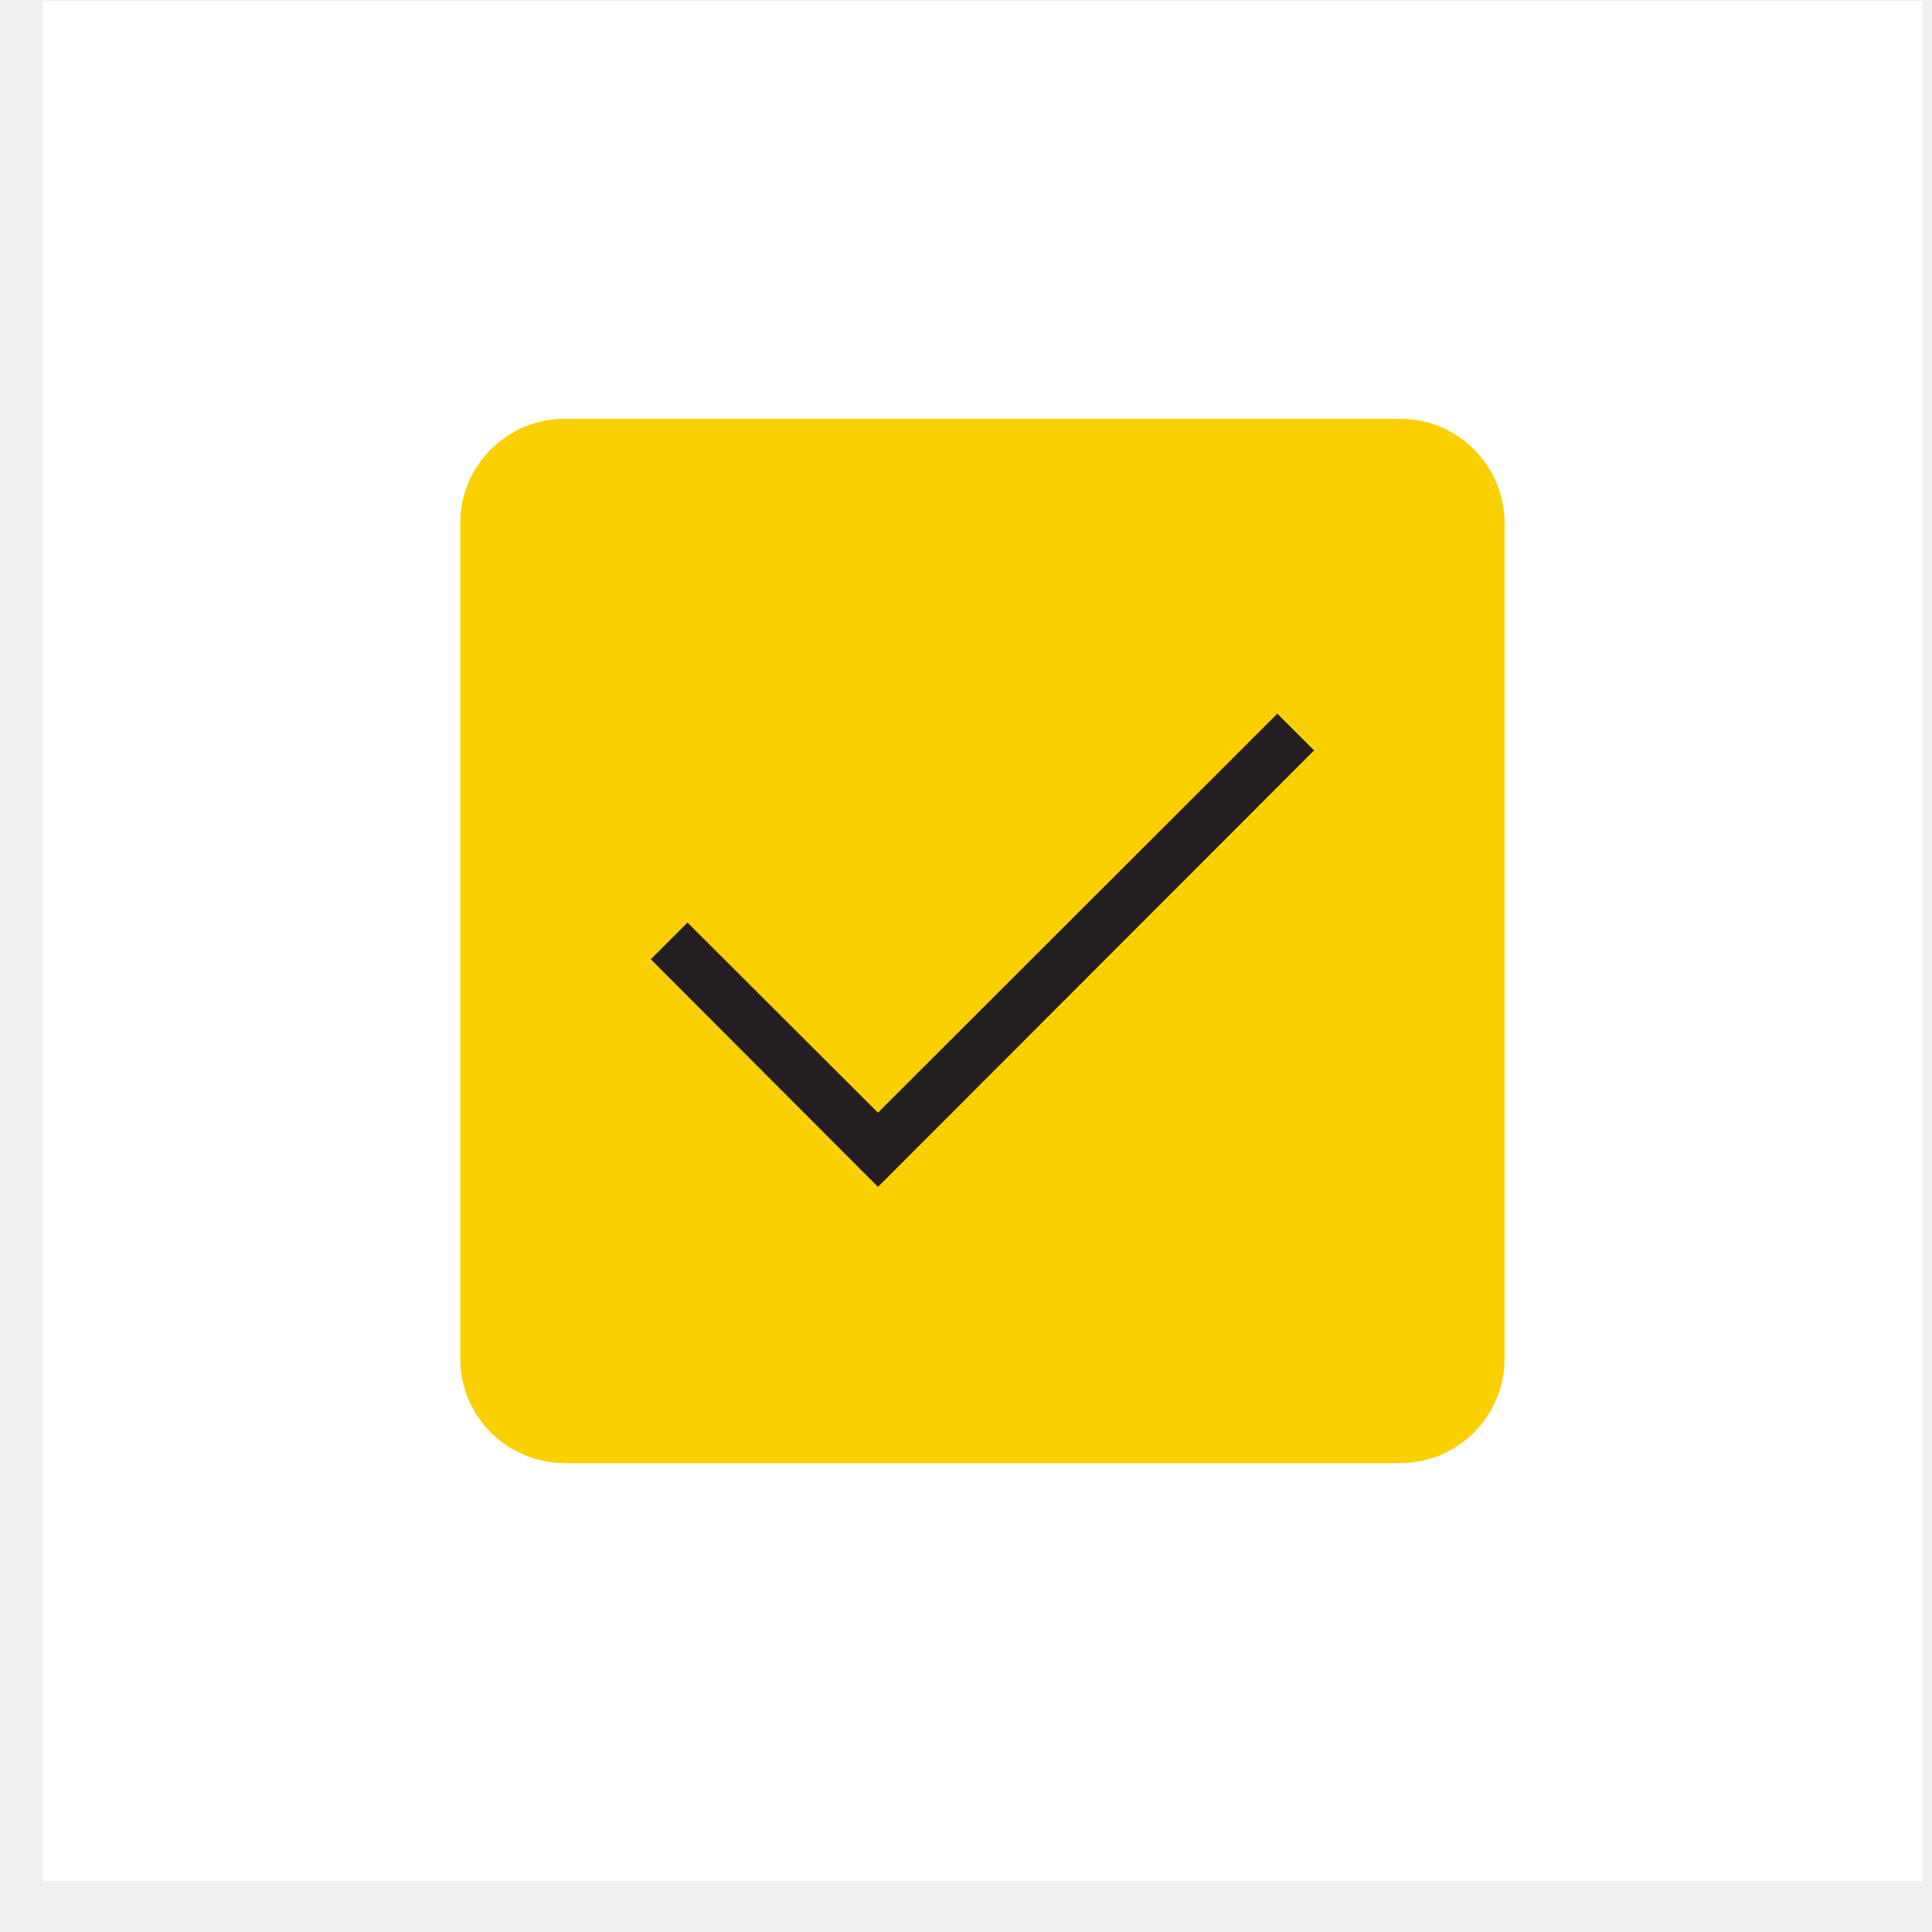
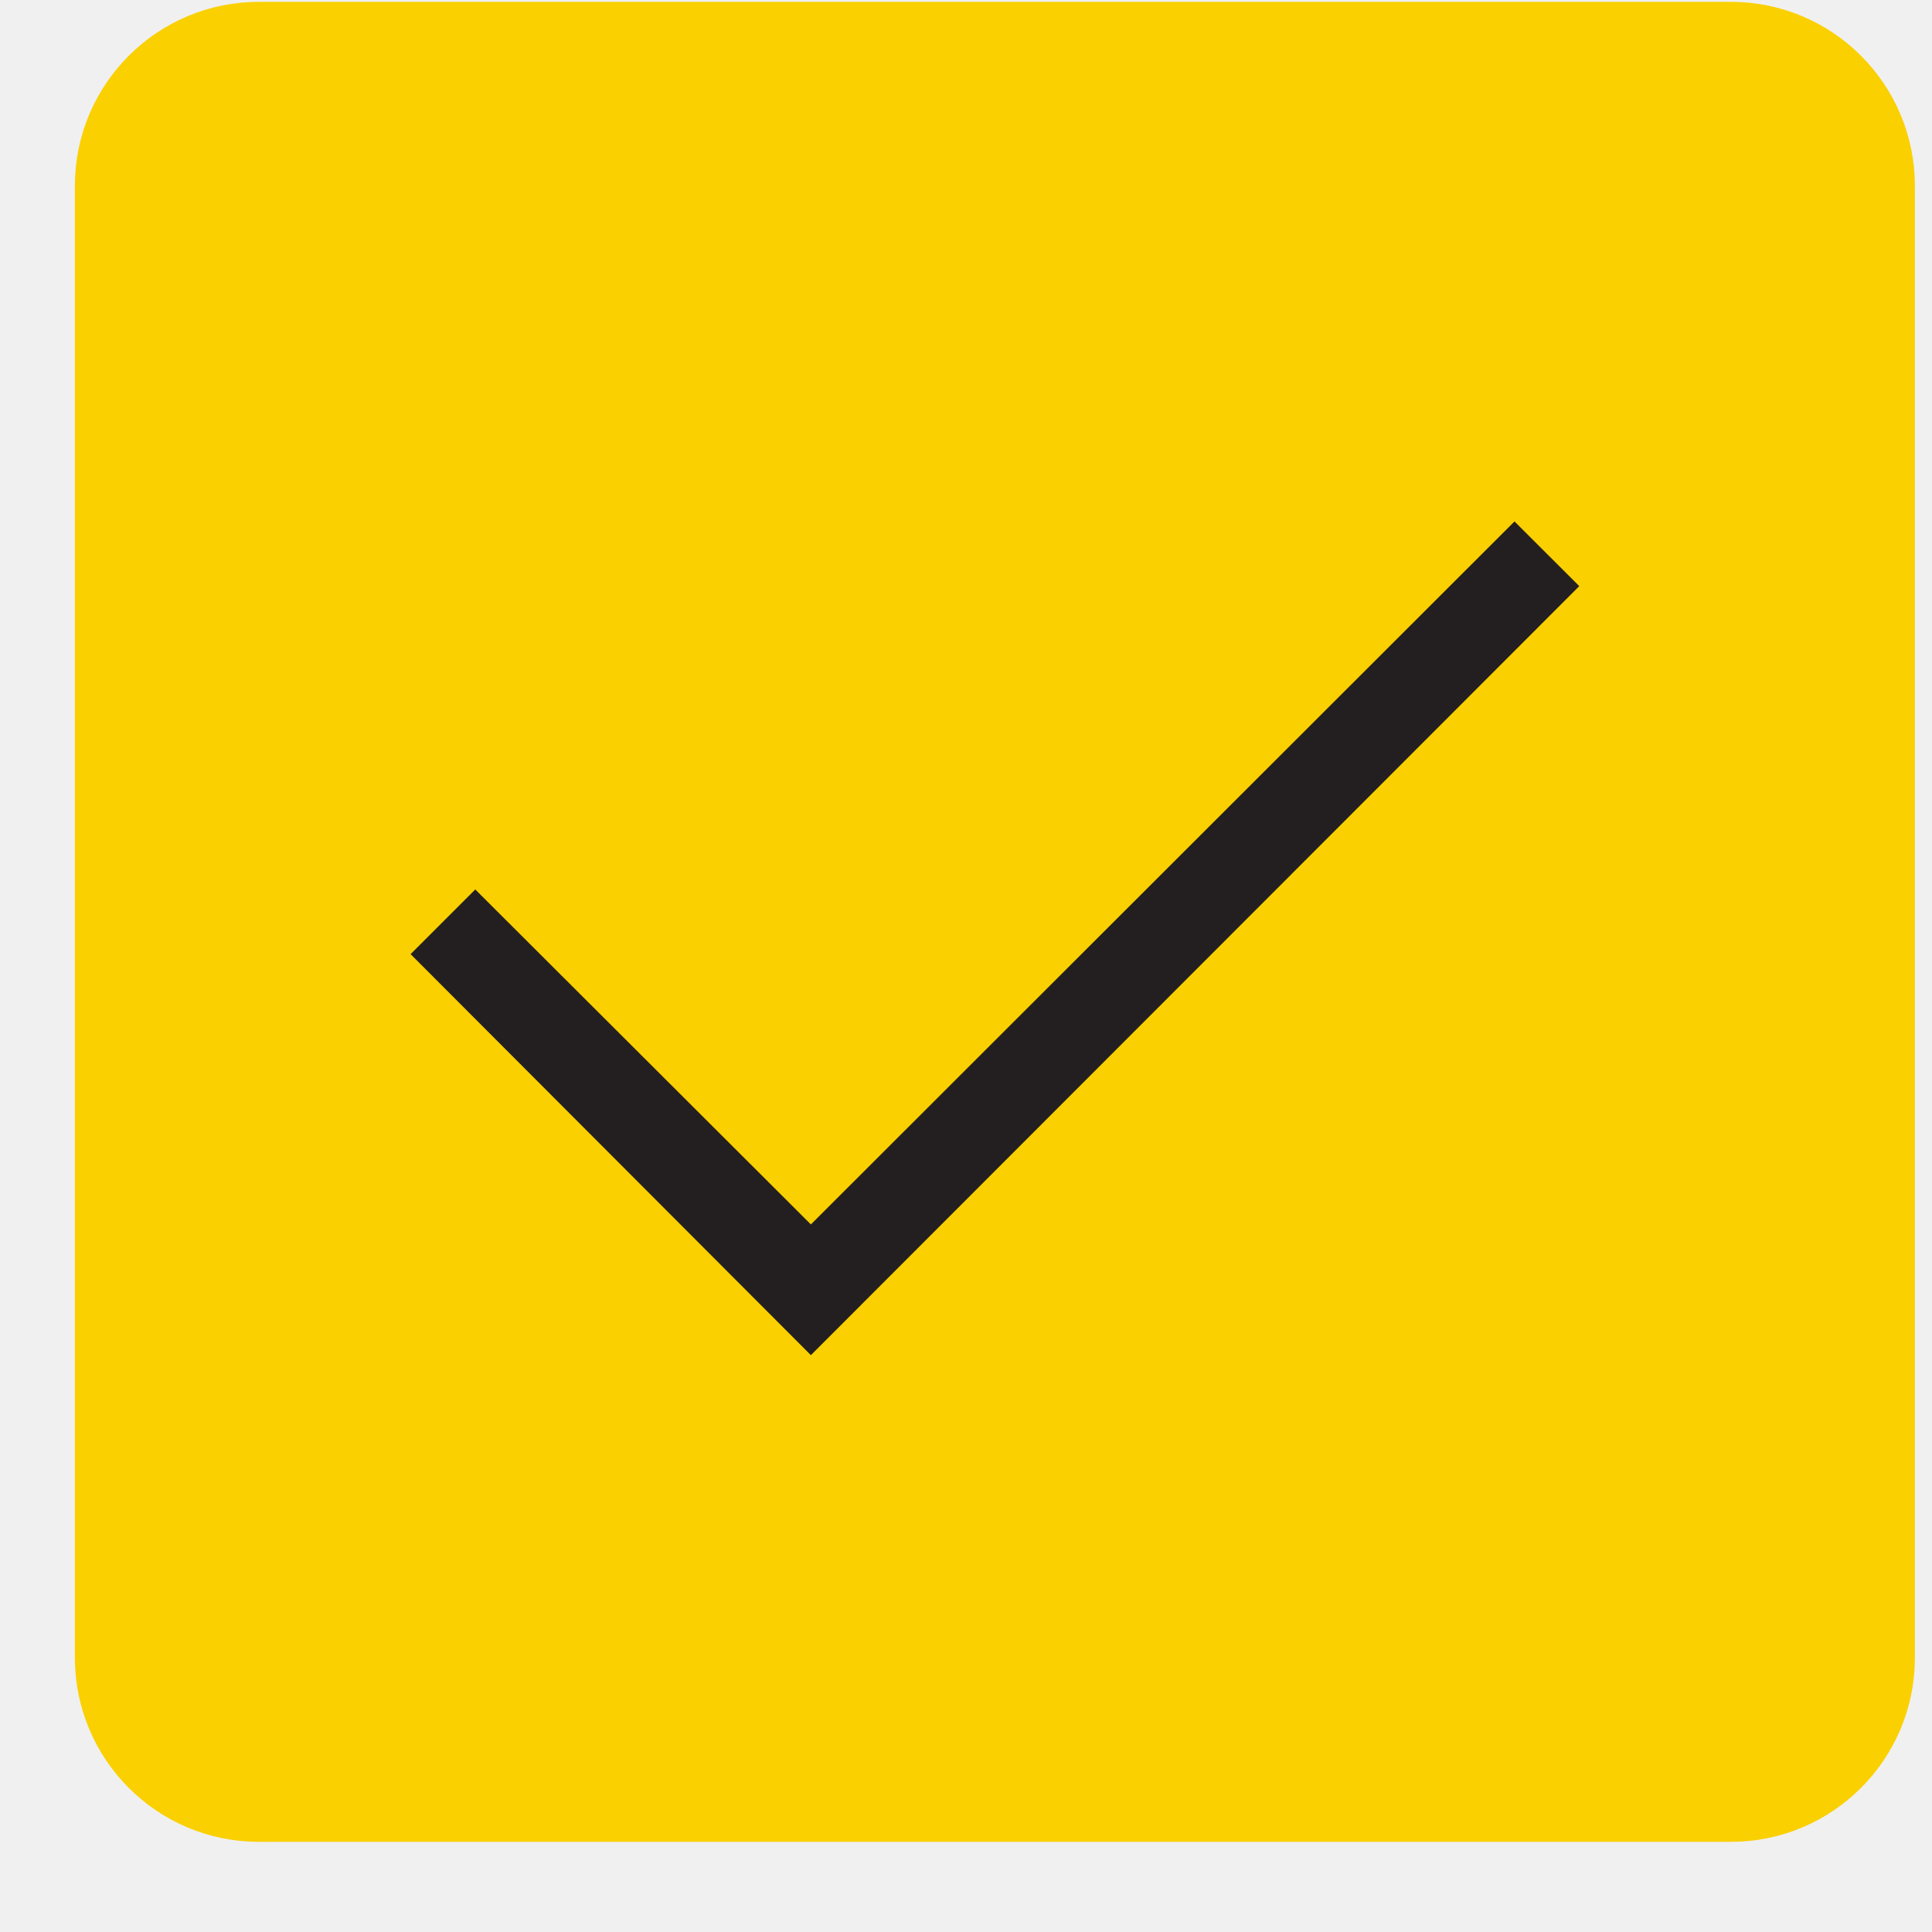
- <svg xmlns="http://www.w3.org/2000/svg" width="37" height="37" viewBox="0 0 37 37" fill="none">
-   <rect x="0.814" y="0.02" width="36" height="36" fill="white" />
-   <rect x="9.314" y="8.52" width="19" height="19" rx="1.5" fill="#FAD000" stroke="#FAD000" />
-   <path d="M25.166 14.371L16.814 22.73L12.463 18.371L13.166 17.668L16.814 21.309L24.462 13.668L25.166 14.371Z" fill="#231F20" />
+ <svg xmlns="http://www.w3.org/2000/svg" width="21" height="21" viewBox="0 0 21 21" fill="none">
+   <path d="M18.814 0.52H2.814C1.986 0.52 1.314 1.191 1.314 2.02V18.02C1.314 18.848 1.986 19.52 2.814 19.52H18.814C19.642 19.52 20.314 18.848 20.314 18.02V2.02C20.314 1.191 19.642 0.52 18.814 0.52Z" fill="#FAD000" stroke="#FAD000" />
+   <path d="M17.166 6.371L8.814 14.73L4.463 10.371L5.166 9.668L8.814 13.309L16.462 5.668L17.166 6.371Z" fill="#231F20" />
</svg>
